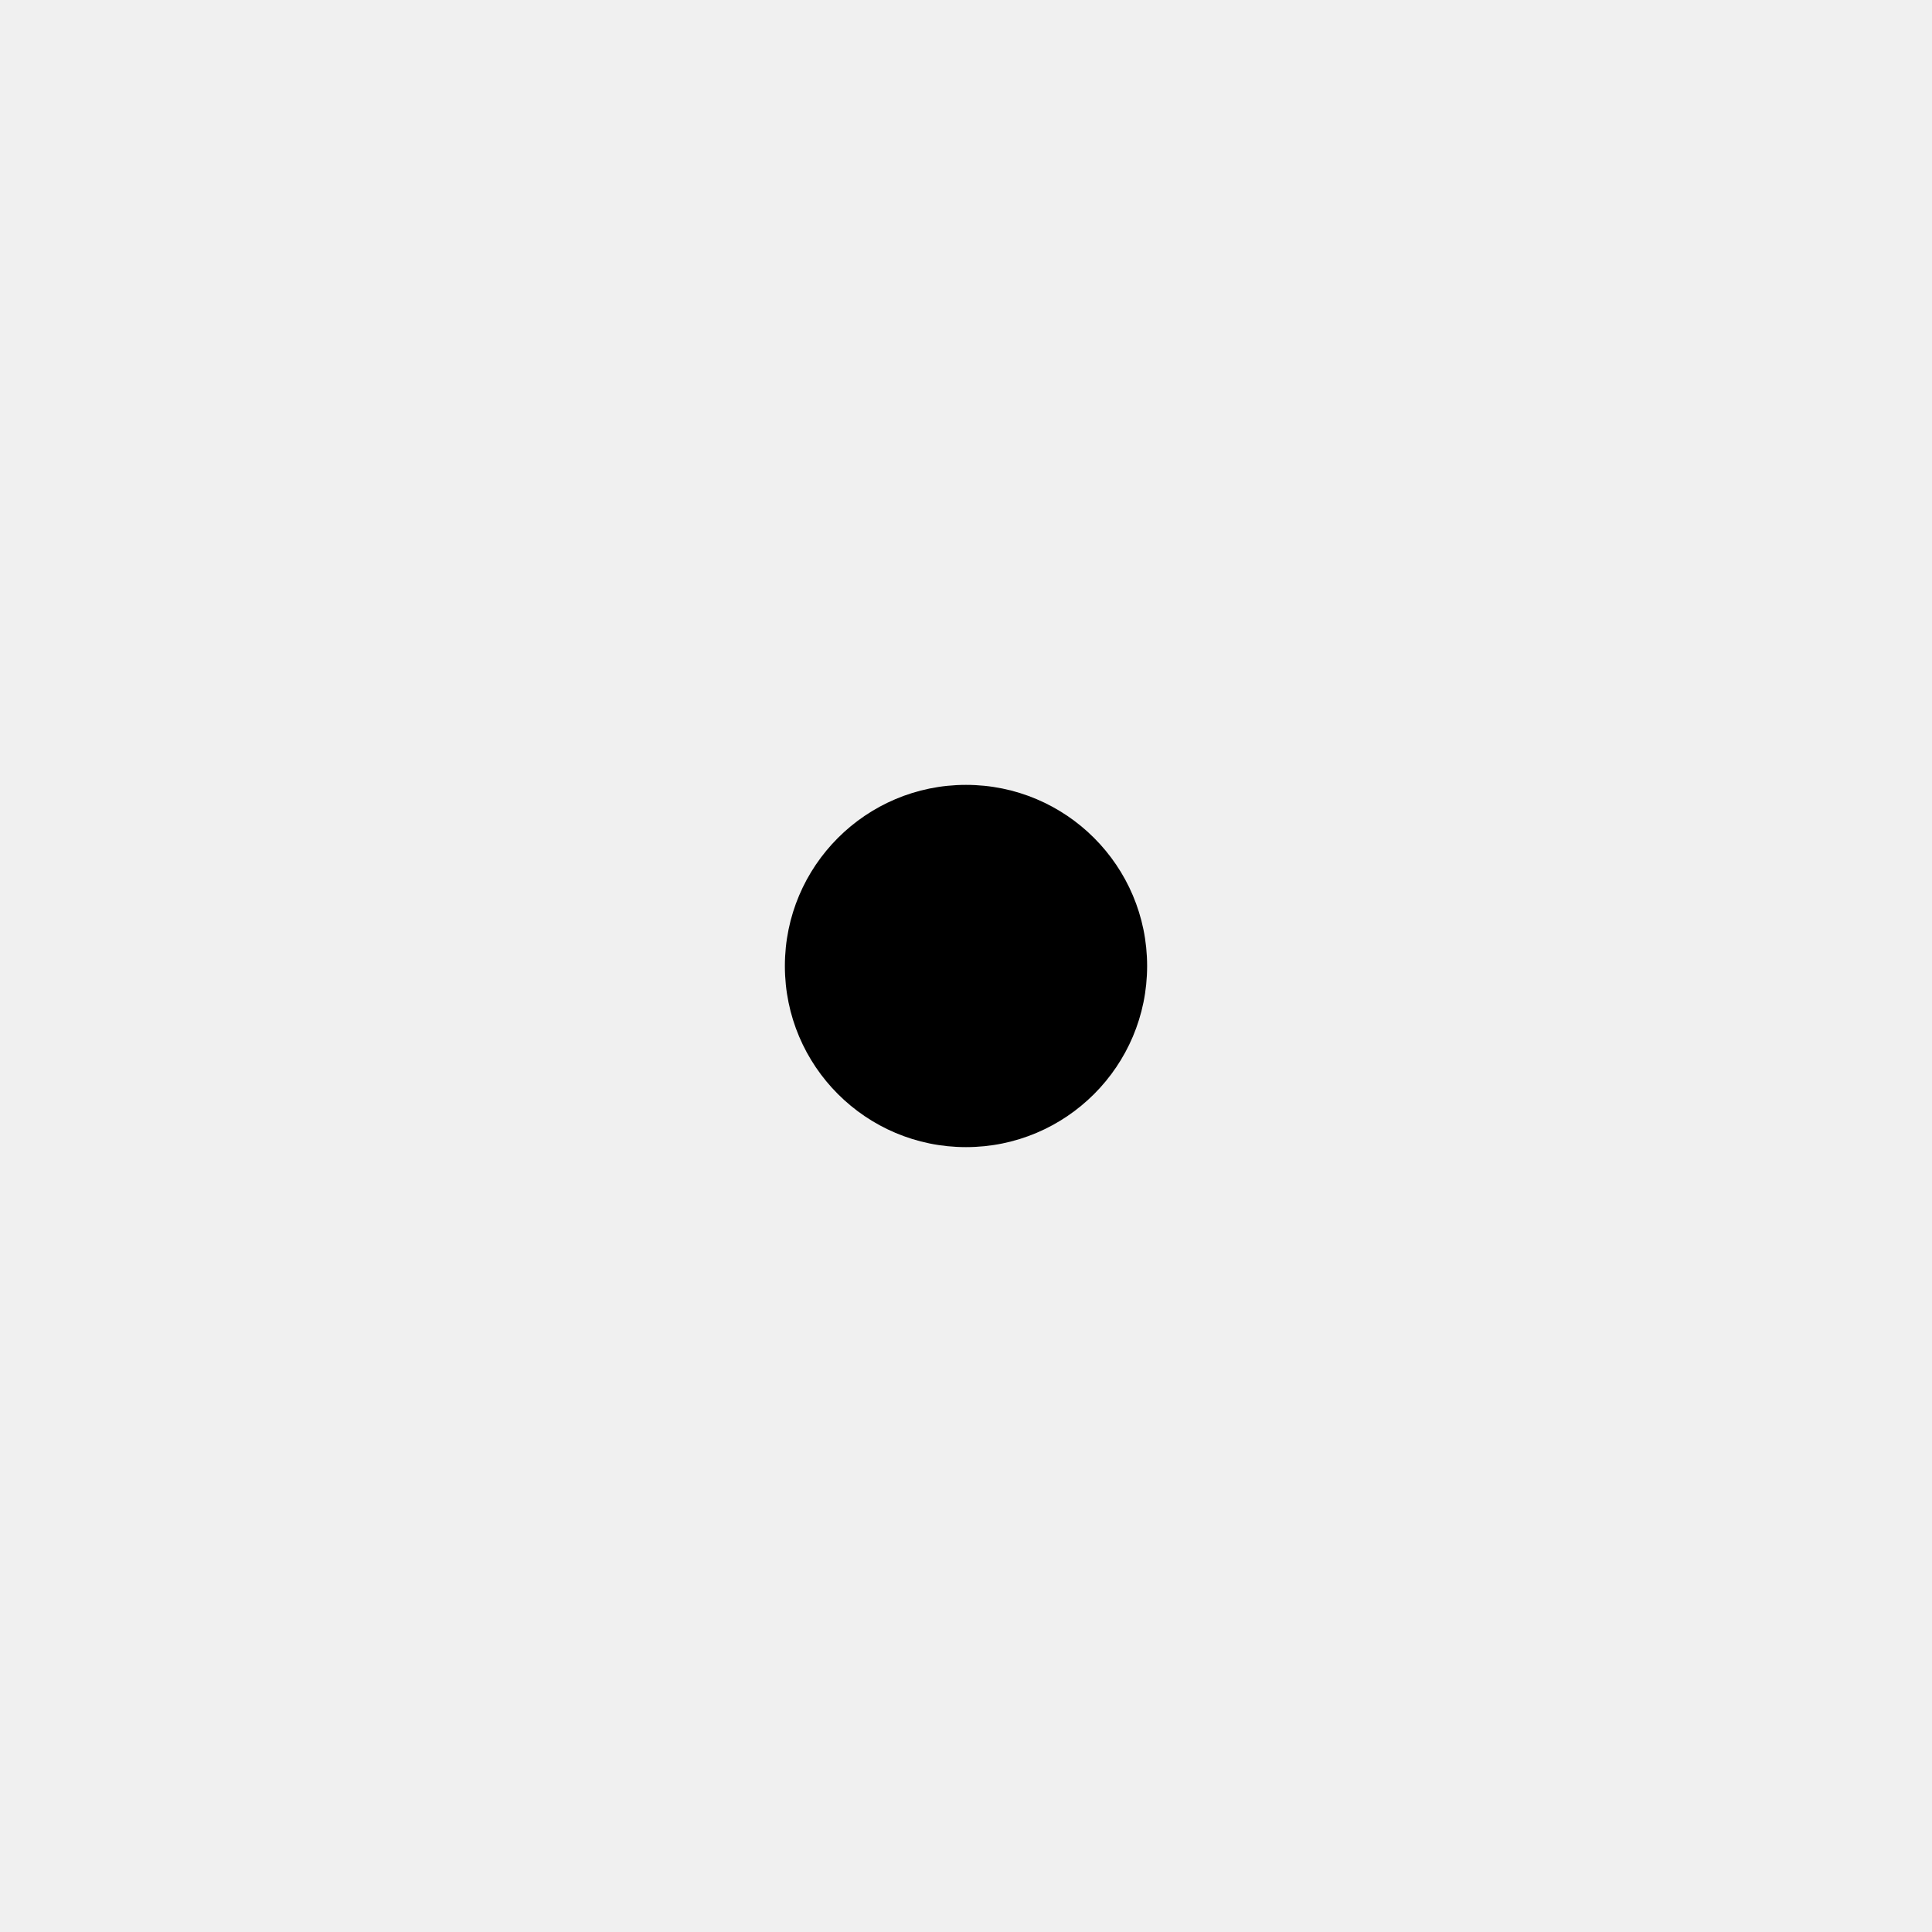
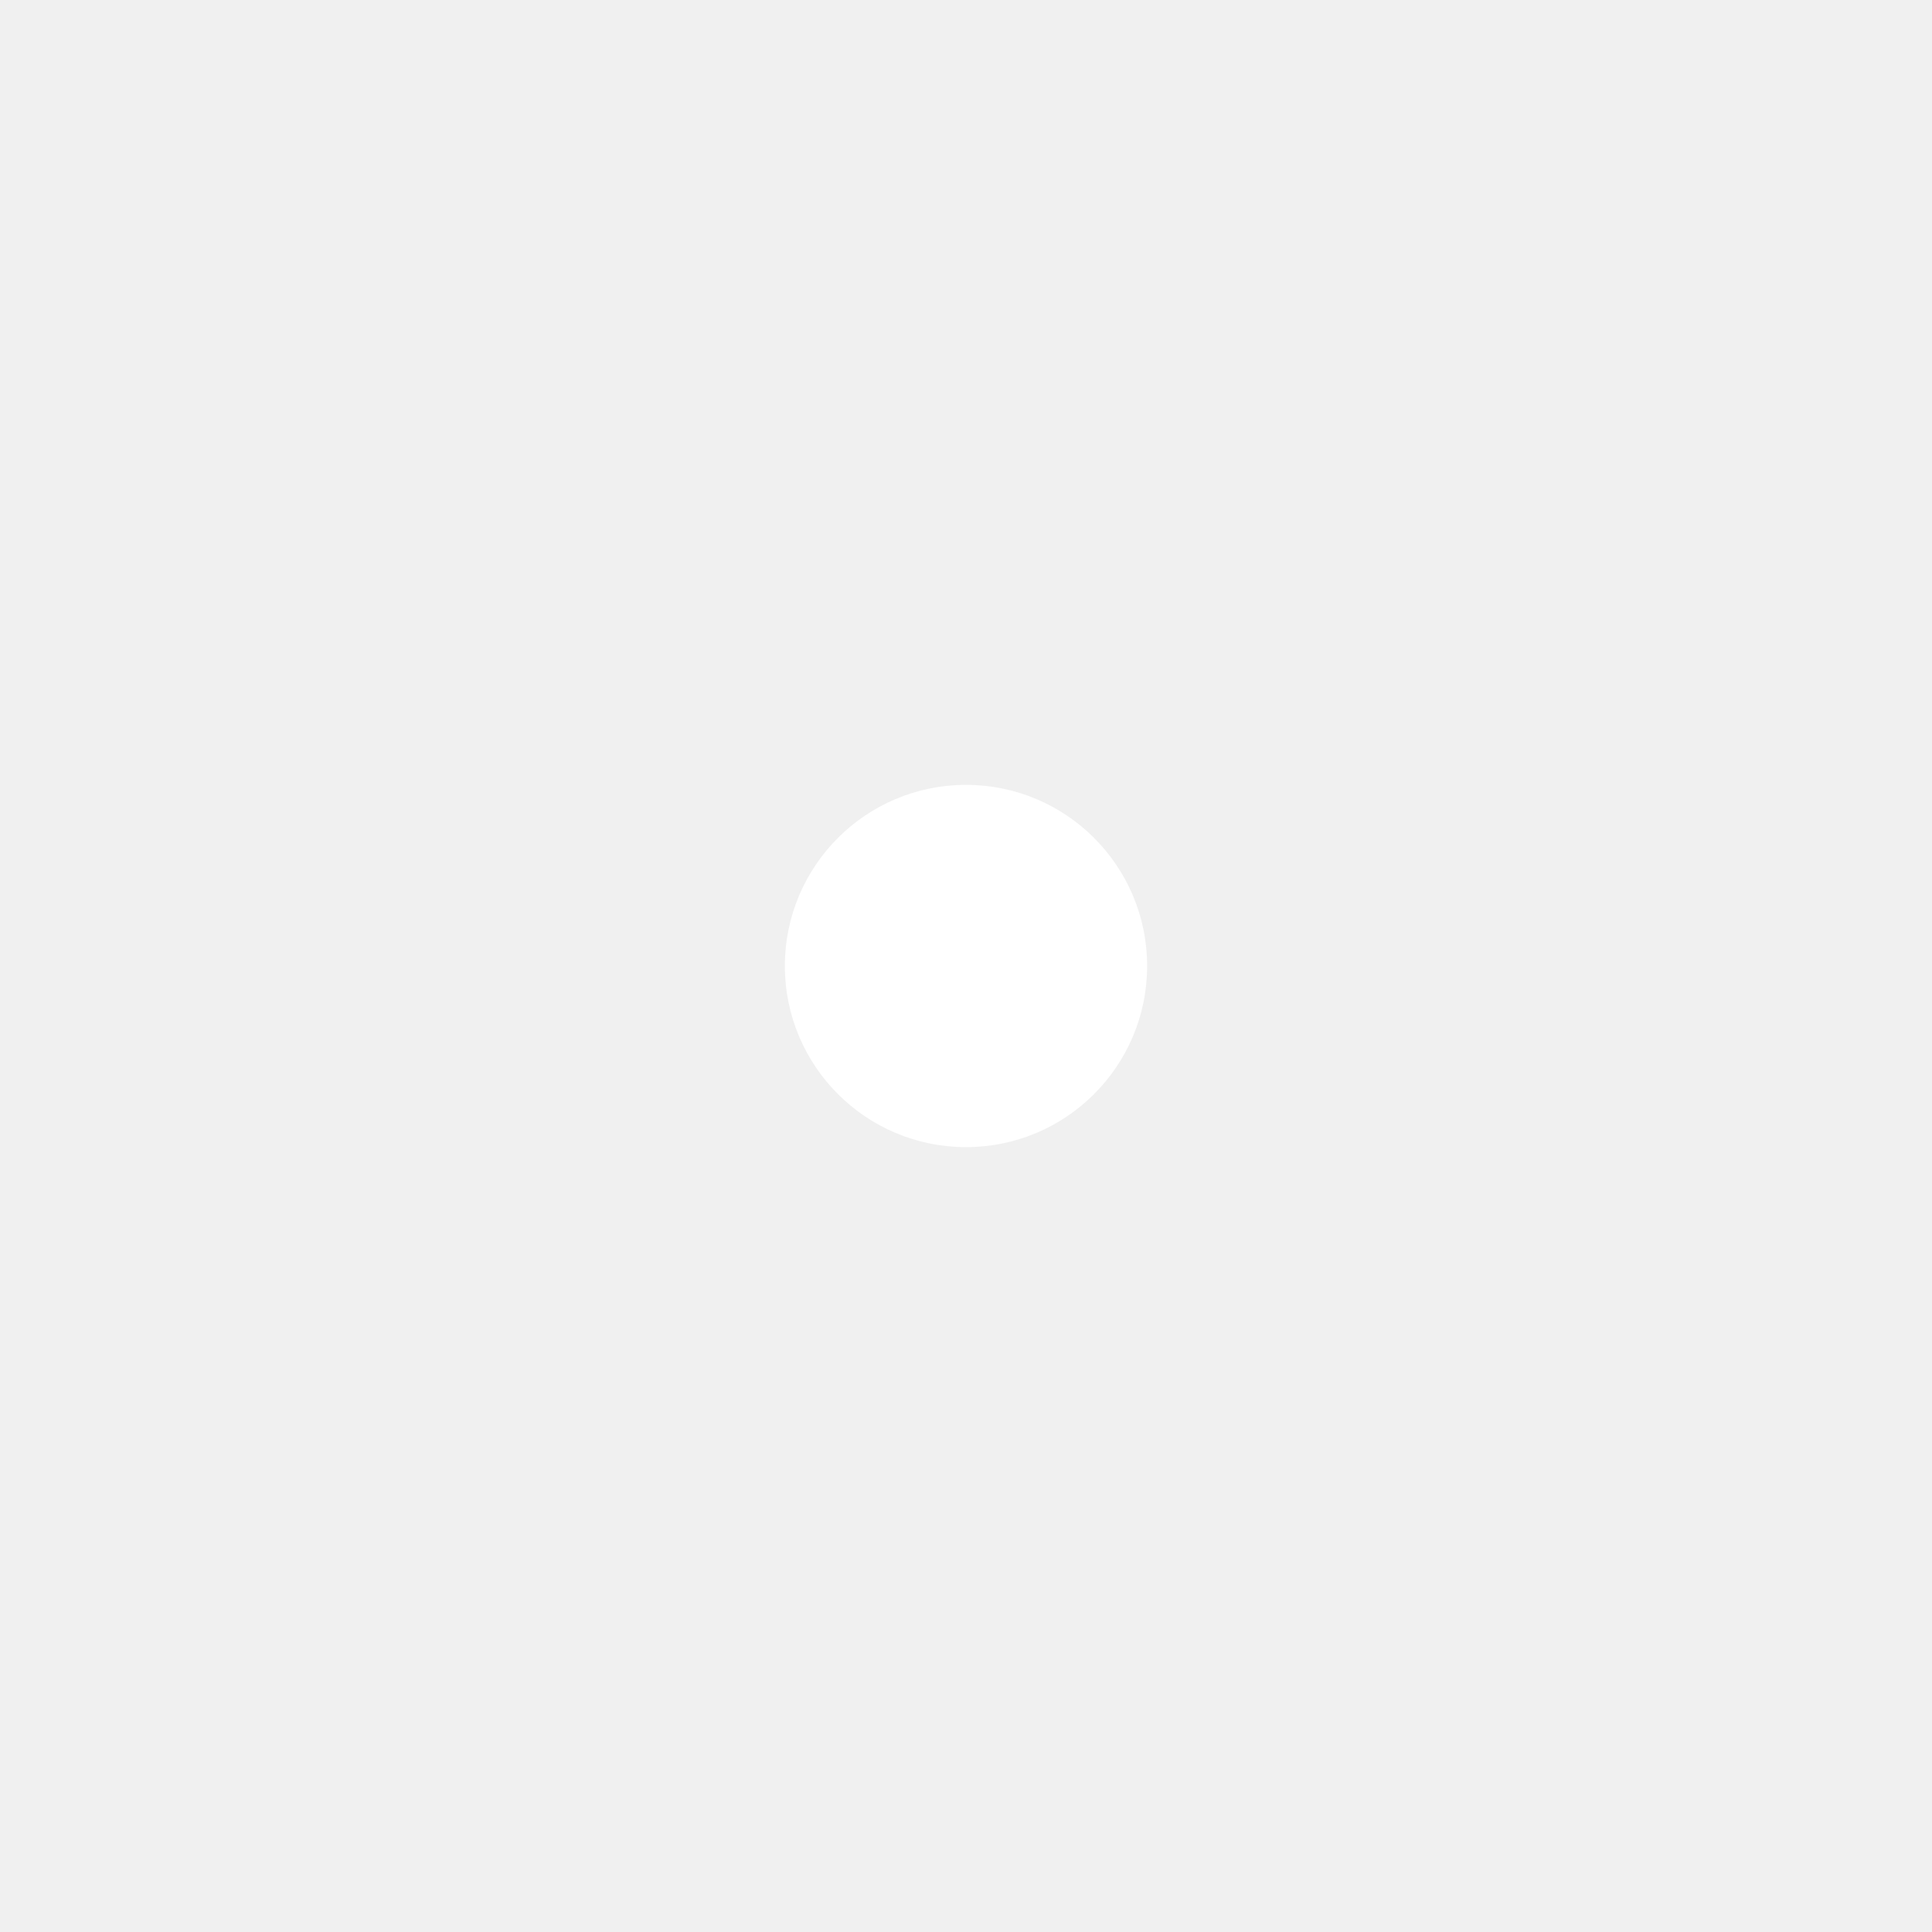
- <svg xmlns="http://www.w3.org/2000/svg" width="1em" height="1em" viewBox="0 0 16 16" class="bi bi-dot" fill="currentColor">
+ <svg xmlns="http://www.w3.org/2000/svg" width="1em" height="1em" viewBox="0 0 16 16" class="bi bi-dot" fill="#ffffff">
  <path fill-rule="evenodd" d="M8 9.5a1.5 1.5 0 1 0 0-3 1.5 1.5 0 0 0 0 3z" />
</svg>
